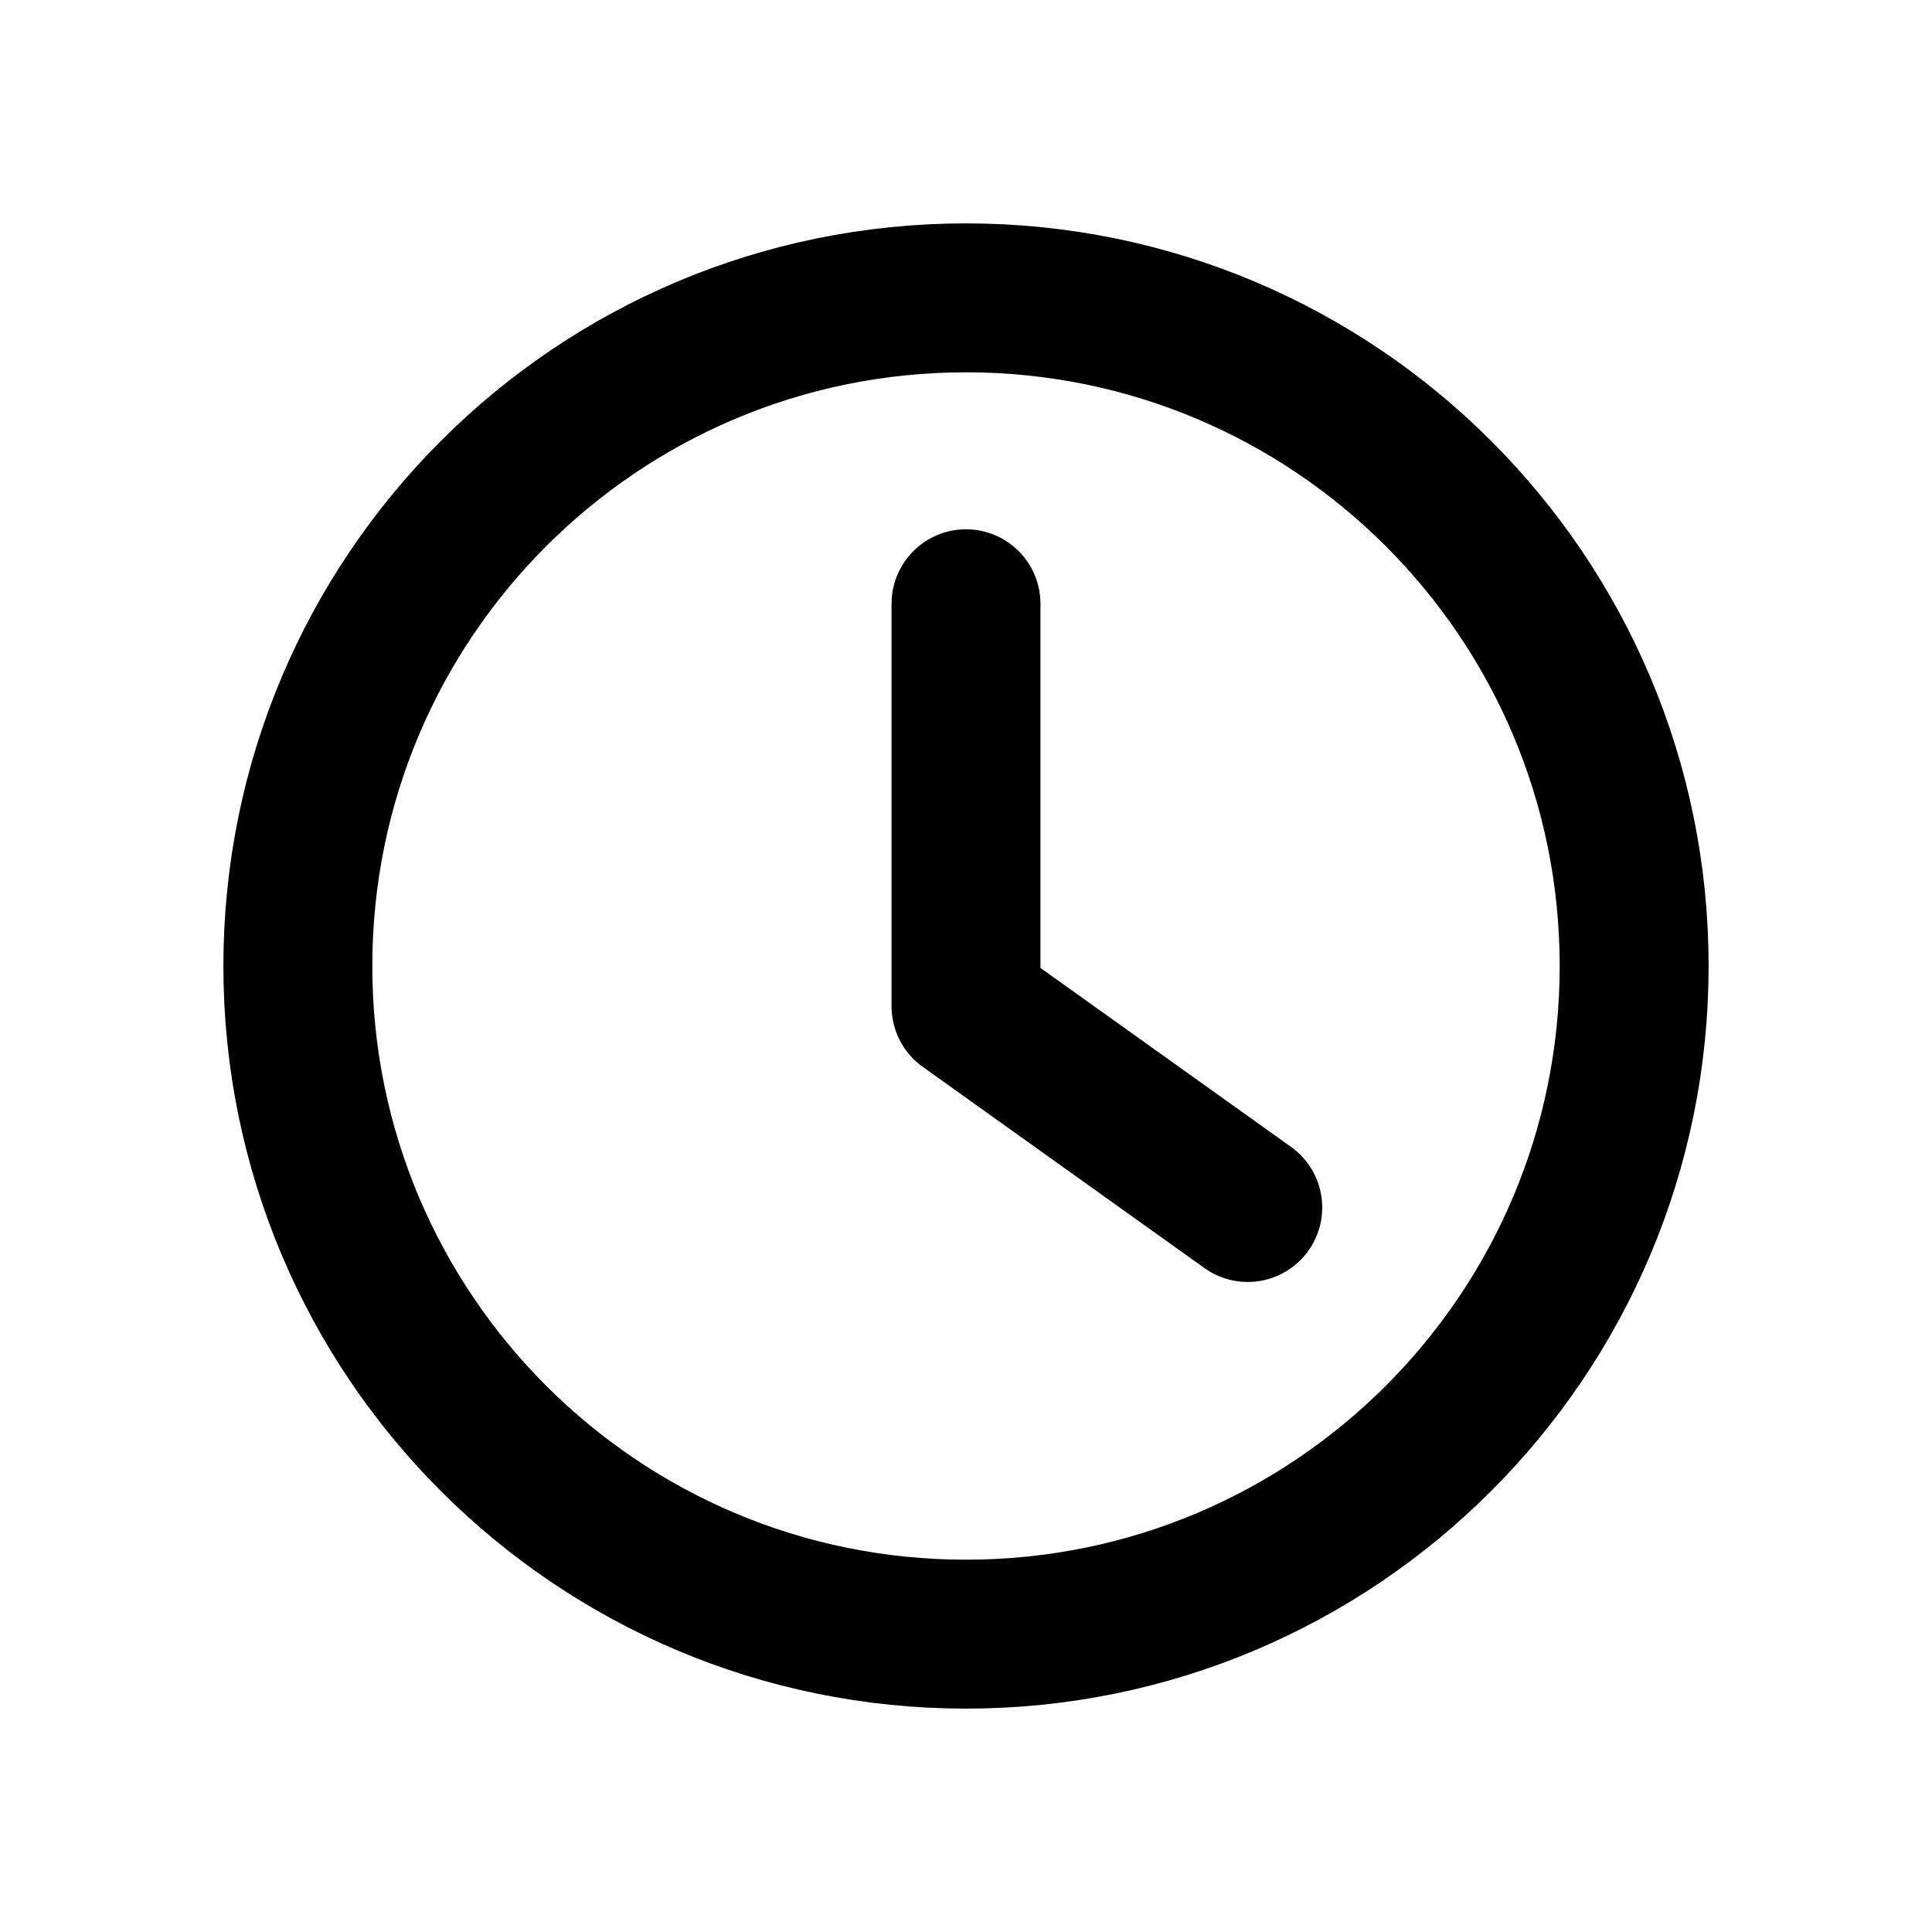
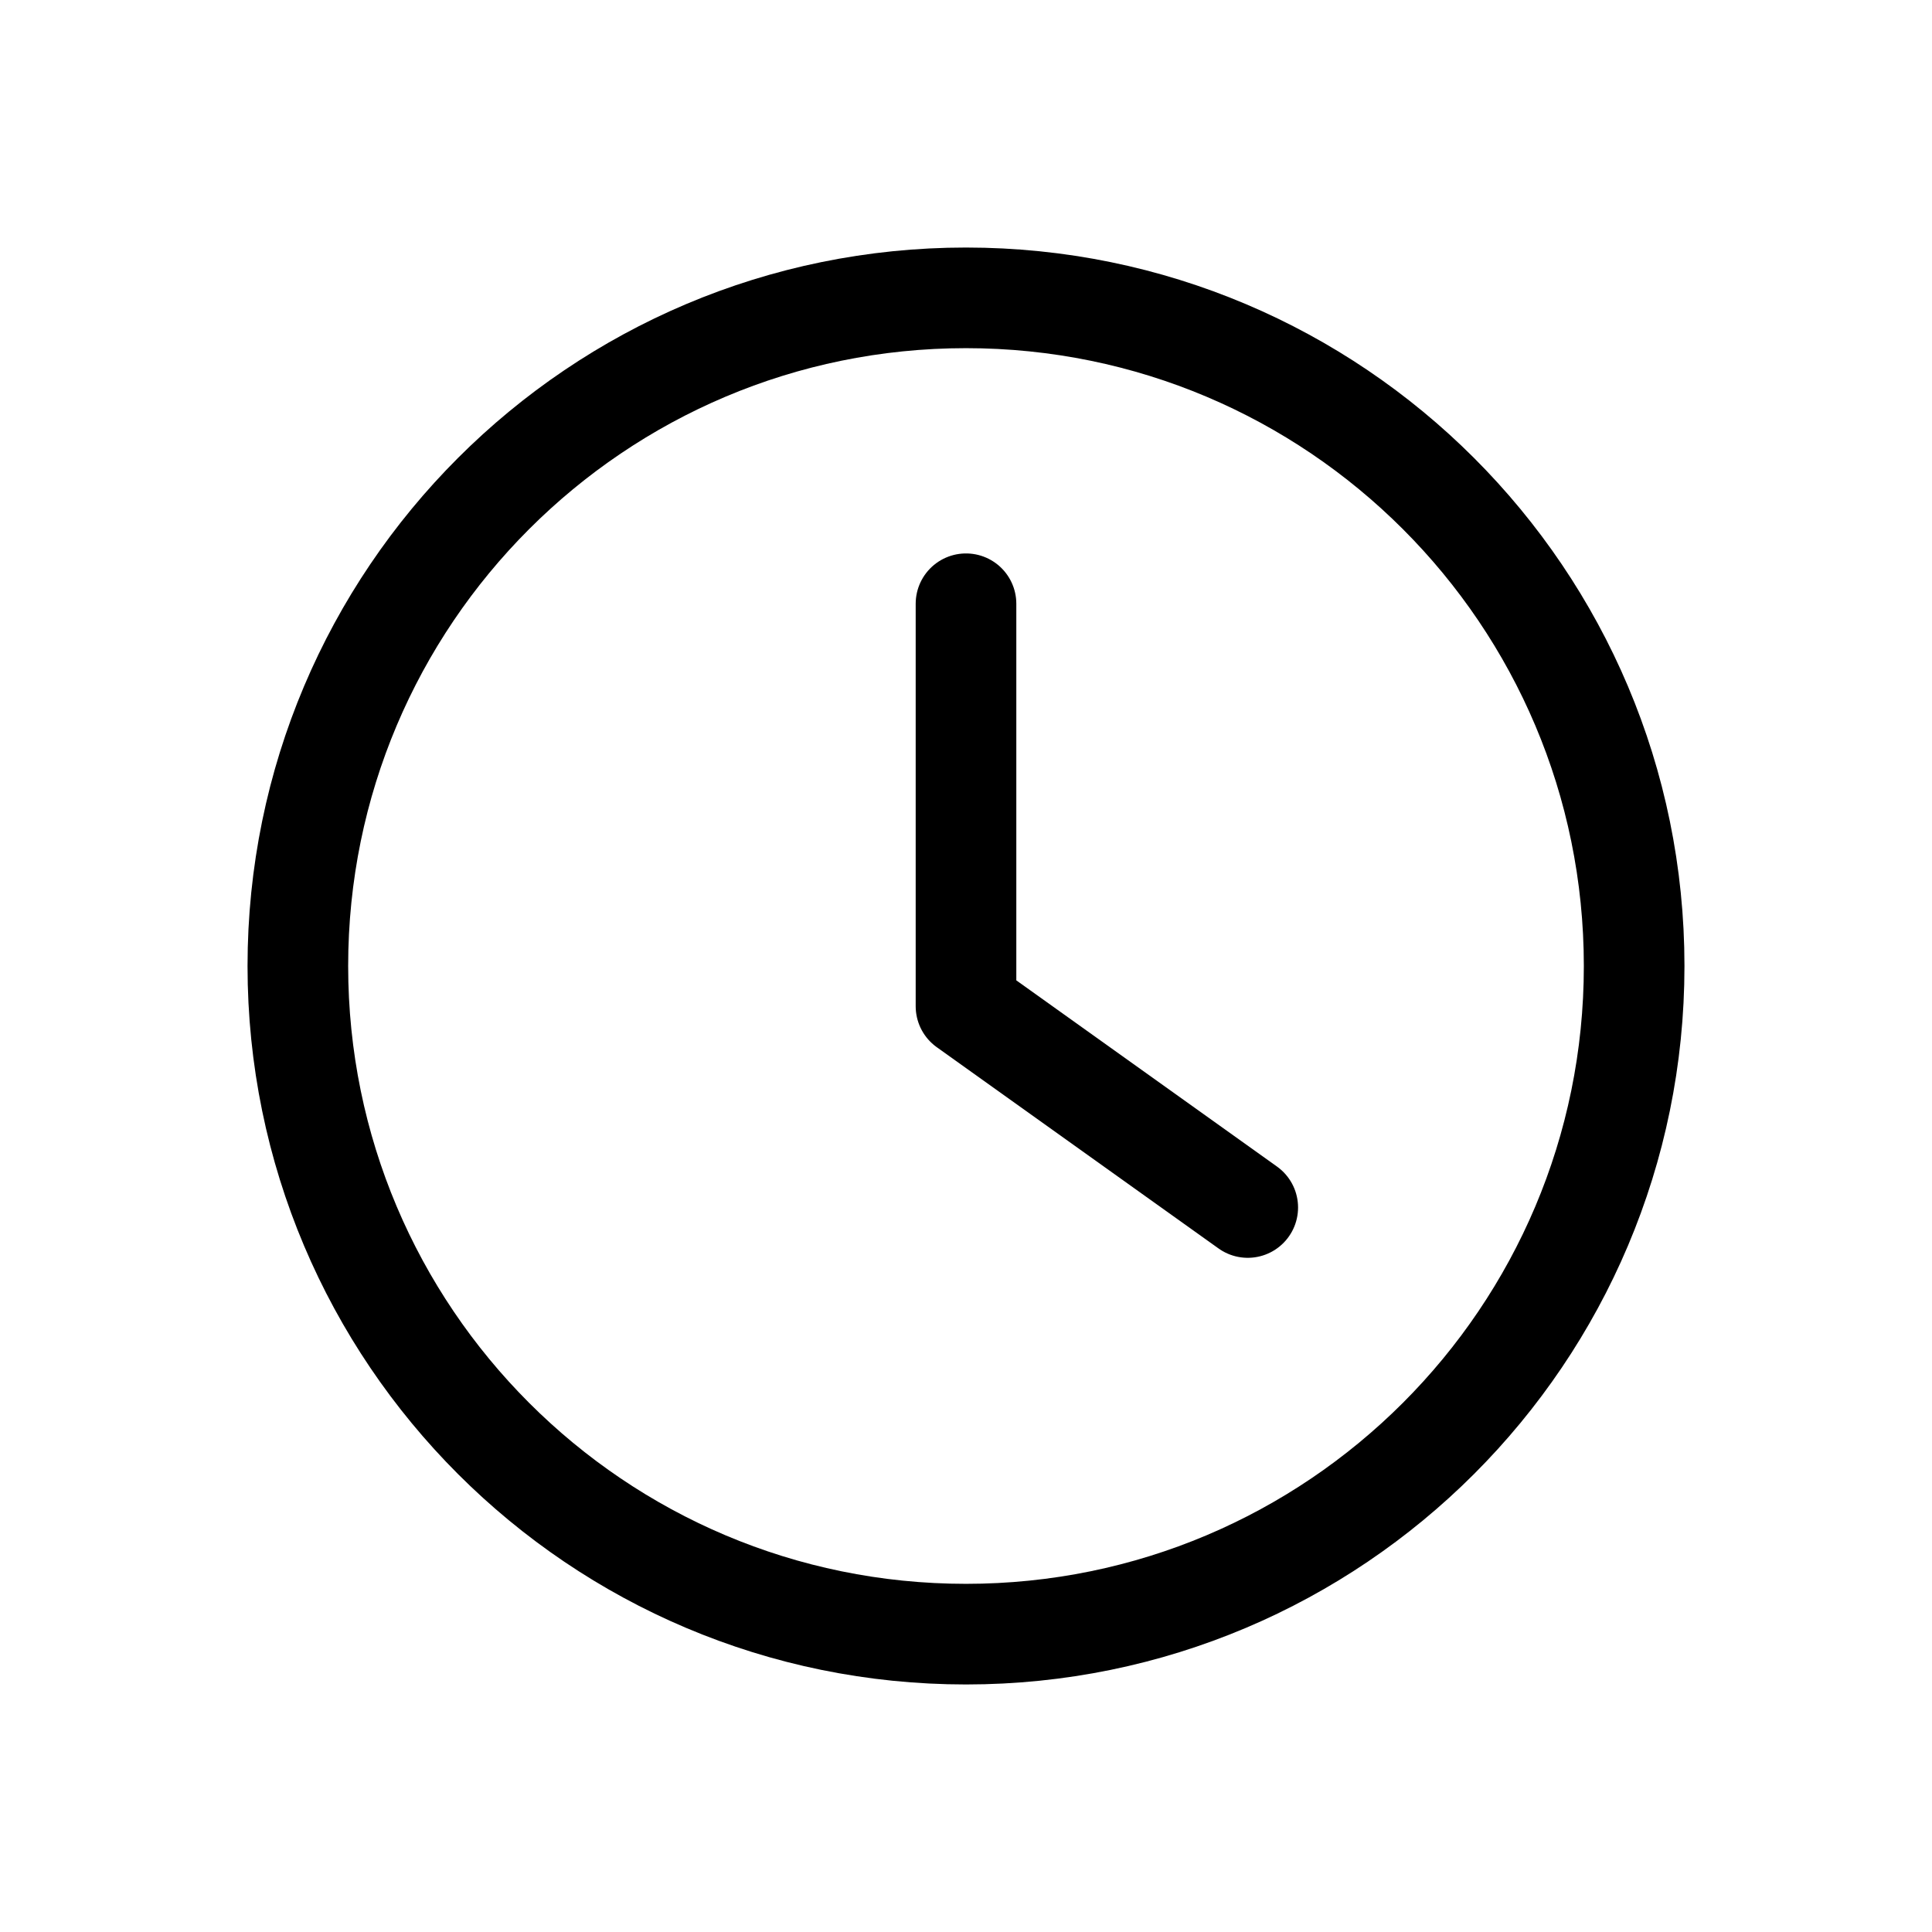
<svg xmlns="http://www.w3.org/2000/svg" viewBox="0 0 24 24" width="24" height="24" fill="none" aria-hidden="true">
-   <circle cx="12" cy="12" r="8.3" stroke="currentColor" stroke-width="1.85" stroke-linecap="round" stroke-linejoin="round" fill="none" />
-   <path d="M12 7.5 V12.5 L15.5 15" stroke="currentColor" stroke-width="1.85" stroke-linecap="round" stroke-linejoin="round" fill="none" />
+   <circle cx="12" cy="12" r="8.3" stroke="currentColor" stroke-width="1.25" stroke-linecap="round" stroke-linejoin="round" fill="none" />
+   <path d="M12 7.5 V12.5 L15.5 15" stroke="currentColor" stroke-width="1.25" stroke-linecap="round" stroke-linejoin="round" fill="none" />
</svg>
